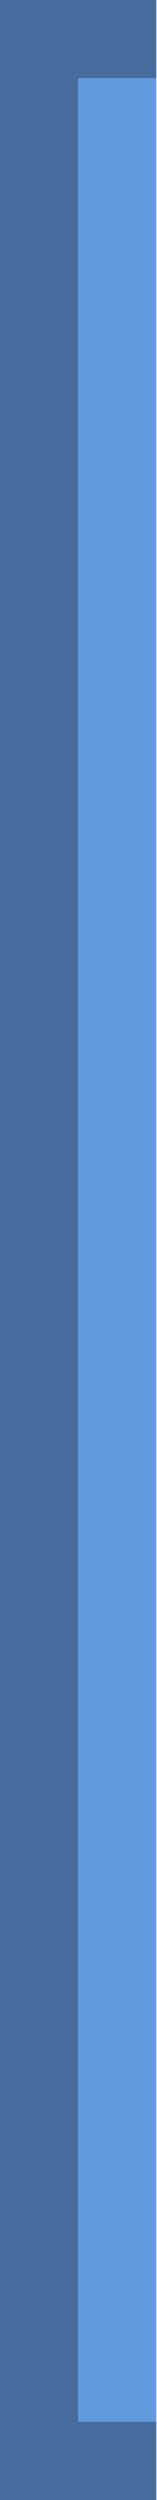
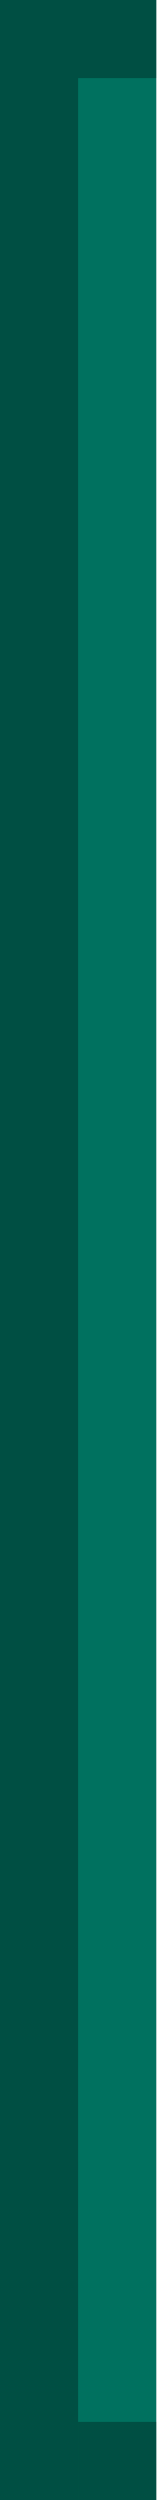
<svg xmlns="http://www.w3.org/2000/svg" id="svg6" version="1.1" viewBox="0 0 2 32" height="32" width="2">
  <defs id="defs10" />
-   <rect fill="#E0E0E0" style="fill:#629ade;fill-opacity:1" id="rect2" height="32" width="2" />
+   <rect fill="#E0E0E0" style="fill:#00715f;fill-opacity:1" id="rect2" height="32" width="2" />
  <path id="rect4-6" style="opacity:0.3;fill:#000000;fill-opacity:1;stroke-width:1" d="M 2,1.5000001e-7 V 1 H 1 V 32 H 0 V 1 1.5e-7 h 1 z" />
  <rect width="1" height="1" fill="#FFFFFF" fill-opacity="0.4" id="rect166-3" style="opacity:0.3;fill:#000000;fill-opacity:1;stroke-width:0.177" x="1" y="31" />
</svg>
